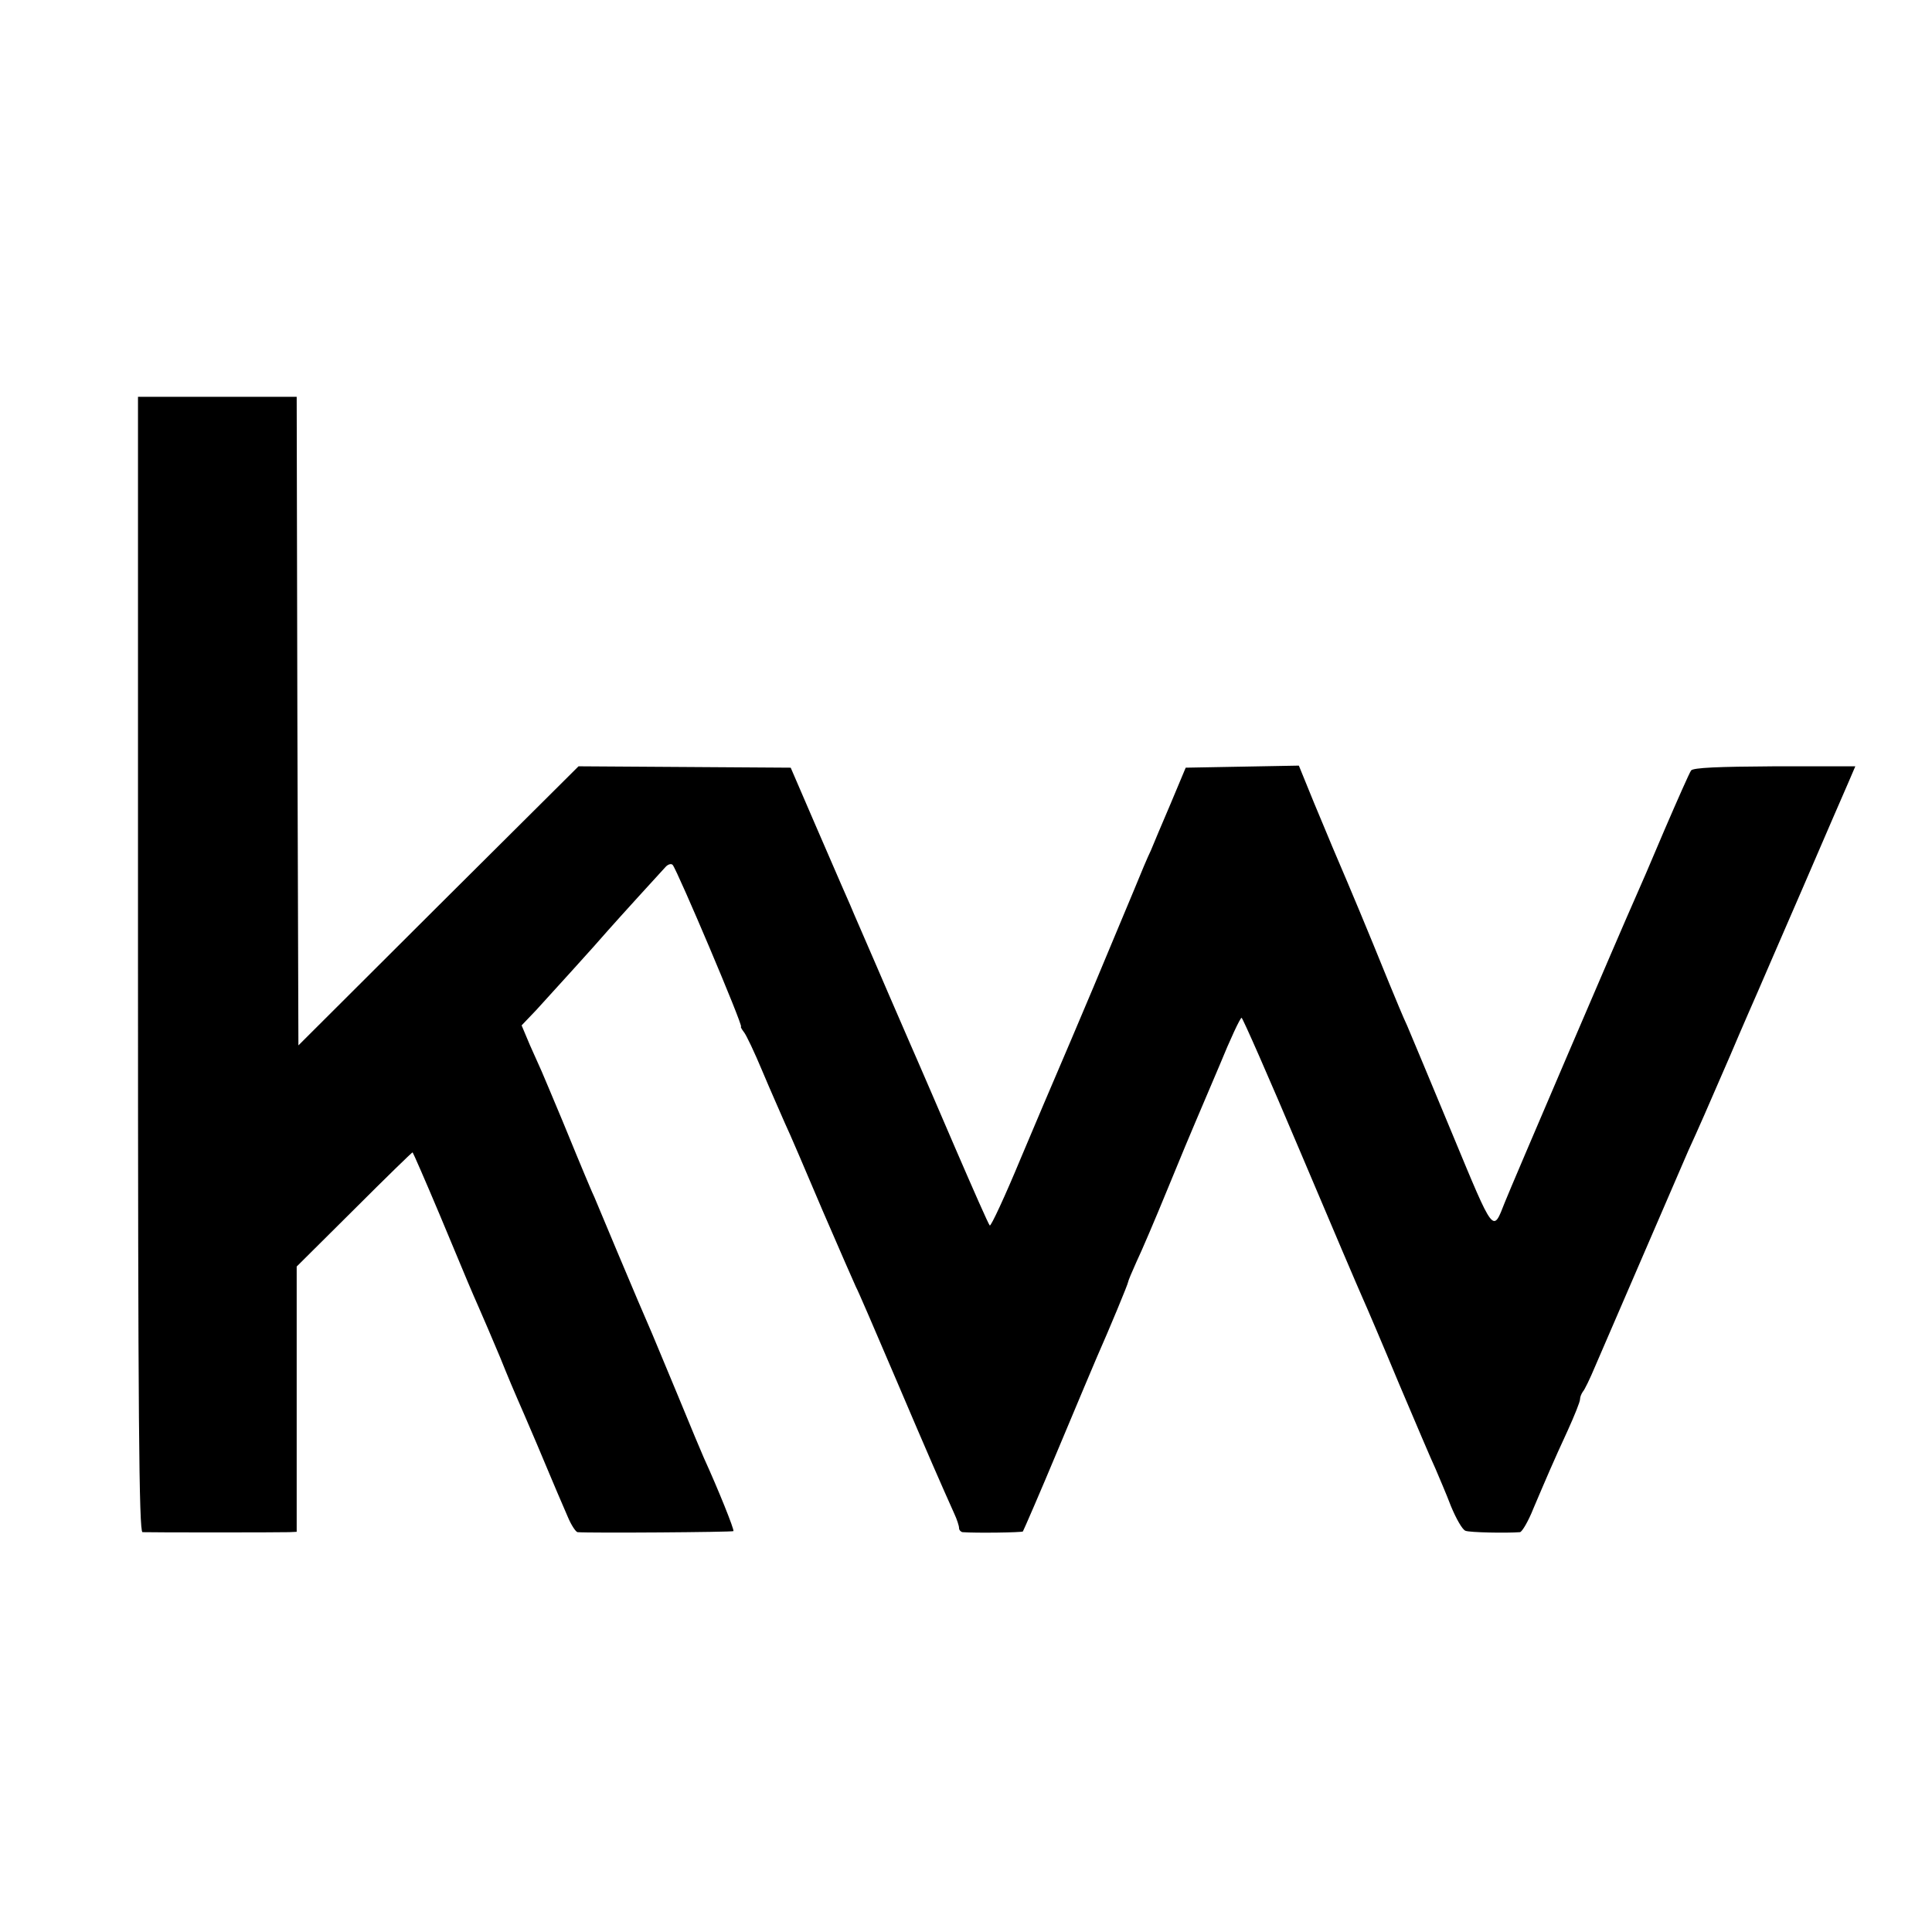
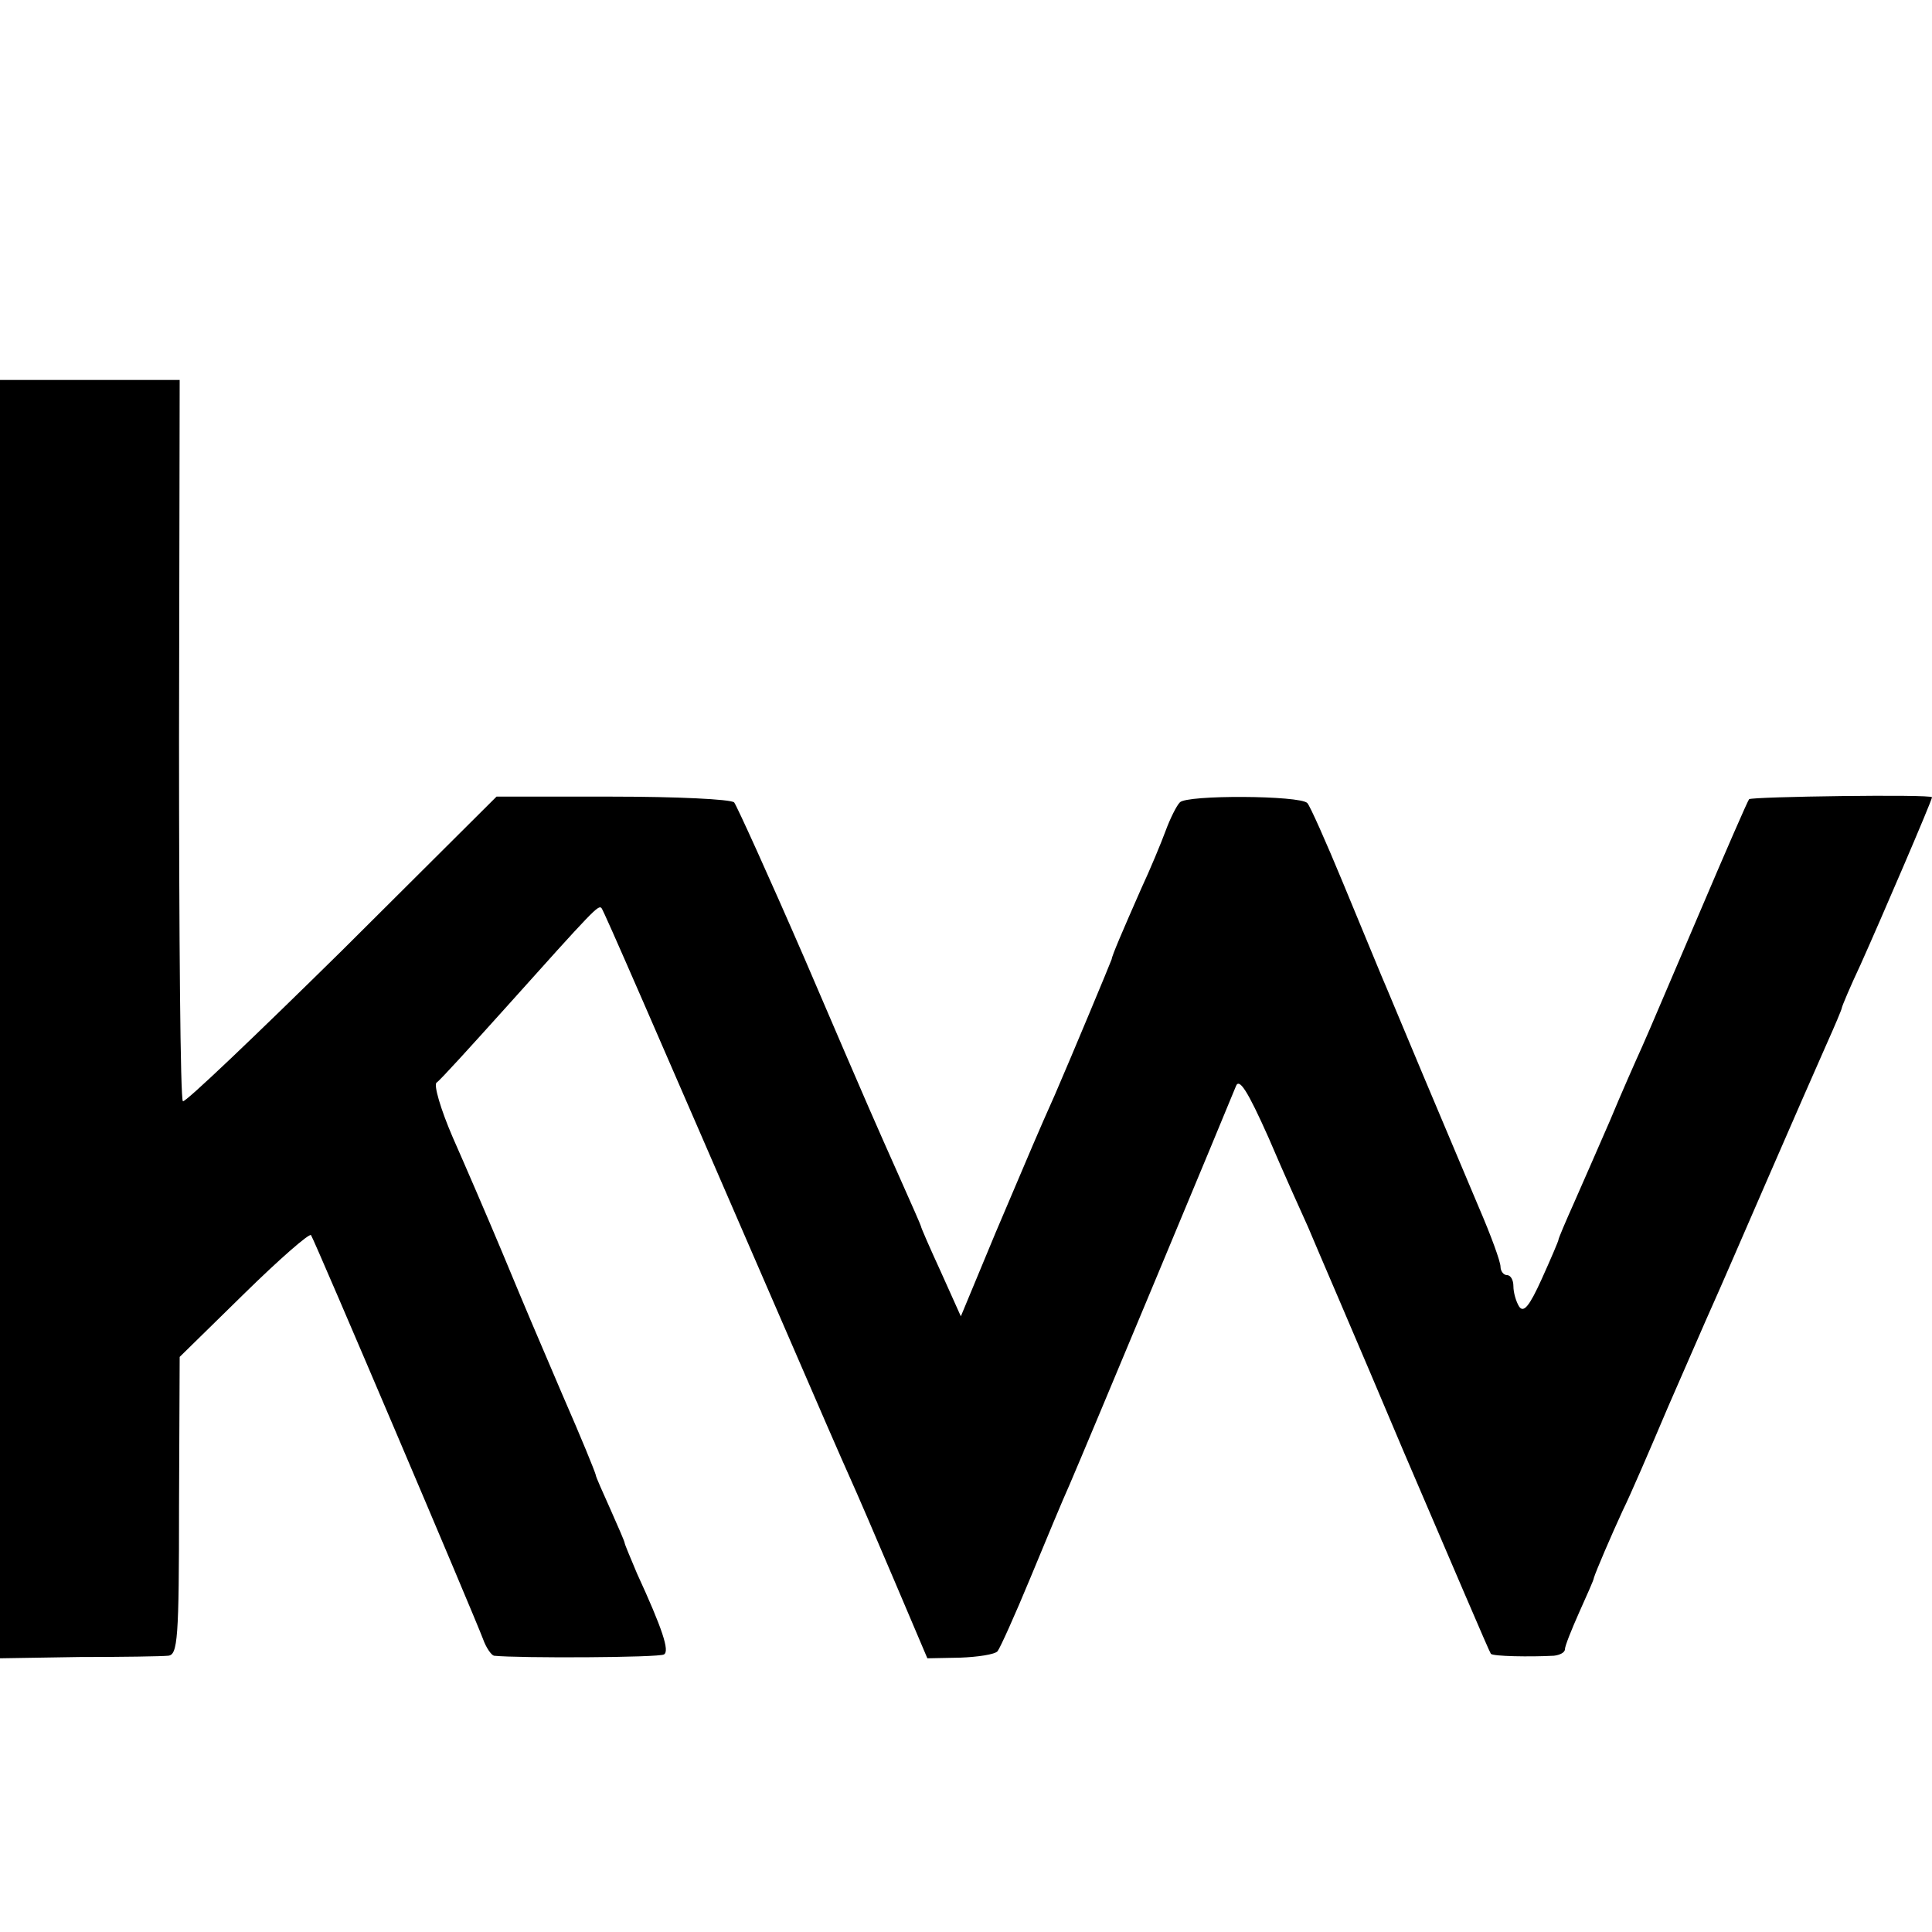
- <svg xmlns="http://www.w3.org/2000/svg" version="1.0" width="16pt" height="16pt" viewBox="0 0 16 16" preserveAspectRatio="xMidYMid meet">
-   <g transform="translate(0,16) scale(0.002857,-0.002857)" fill="#000000" stroke="none">
-     <path d="M400 2805 c0 -1309 3 -1645 13 -1646 20 -1 400 -1 425 0 l22 1 0 384 0 385 166 165 c92 92 168 166 170 166 1 0 37 -82 79 -182 90 -216 88 -211 113 -268 11 -25 39 -90 62 -145 22 -55 45 -109 50 -120 5 -11 30 -69 56 -130 25 -60 52 -123 59 -140 7 -16 21 -49 31 -72 10 -24 23 -43 28 -44 38 -3 448 0 452 3 3 4 -44 121 -86 213 -5 11 -39 92 -75 180 -37 88 -70 169 -75 180 -24 55 -52 121 -100 235 -29 69 -59 141 -67 160 -9 19 -21 49 -28 65 -7 17 -36 86 -64 155 -29 69 -56 134 -61 145 -5 11 -20 45 -34 76 l-24 57 42 44 c40 44 174 191 209 232 30 34 151 167 166 183 7 8 17 11 21 6 14 -17 205 -467 198 -469 -2 0 2 -7 8 -15 7 -8 31 -59 54 -114 23 -55 53 -122 65 -150 13 -27 62 -142 110 -255 49 -113 92 -212 96 -220 5 -8 56 -127 115 -265 98 -230 131 -305 170 -392 8 -17 14 -36 14 -42 0 -6 5 -11 10 -12 40 -3 171 -1 175 2 2 3 50 113 105 245 55 131 104 248 109 259 38 86 91 214 91 219 0 3 11 29 24 58 14 29 55 125 91 213 36 88 72 174 79 190 7 17 39 92 71 167 31 76 60 138 64 138 3 0 80 -175 170 -388 90 -213 172 -405 182 -427 10 -22 57 -132 104 -245 48 -113 95 -224 106 -247 10 -24 31 -72 45 -109 15 -36 33 -68 42 -71 12 -5 118 -7 158 -4 6 1 24 31 39 69 38 89 56 132 99 225 20 44 36 84 36 91 0 7 4 16 8 22 5 5 21 38 36 74 52 120 257 595 270 625 29 63 56 125 121 275 36 85 73 169 80 185 7 17 66 152 130 300 64 149 125 289 135 312 l18 42 -233 0 c-167 -1 -236 -4 -243 -12 -5 -7 -39 -84 -77 -172 -37 -88 -76 -178 -86 -200 -32 -71 -361 -839 -377 -880 -35 -89 -30 -96 -152 198 -62 149 -121 291 -131 314 -11 23 -34 79 -53 125 -64 158 -111 270 -153 368 -11 25 -39 94 -64 153 l-44 108 -164 -3 -164 -3 -44 -105 c-25 -58 -50 -118 -57 -135 -8 -16 -30 -68 -49 -115 -20 -47 -72 -173 -117 -280 -45 -107 -92 -217 -104 -245 -12 -27 -60 -141 -107 -252 -46 -111 -87 -199 -90 -195 -4 4 -48 104 -99 222 -51 118 -100 233 -110 255 -10 22 -32 74 -50 115 -18 41 -48 111 -67 155 -52 121 -62 142 -79 183 -9 20 -20 46 -25 57 -5 11 -40 92 -78 180 l-69 160 -307 2 -308 2 -406 -404 -406 -405 -3 940 -2 940 -230 0 -230 0 0 -1645z" />
+ <svg xmlns="http://www.w3.org/2000/svg" version="1.0" width="300pt" height="300pt" viewBox="0 0 300 300" preserveAspectRatio="xMidYMid meet">
+   <g transform="translate(0,300) scale(0.1,-0.1)" fill="#000000" stroke="none">
+     <path d="M0 1418 l0 -993 123 2 c67 0 129 1 138 2 15 1 17 26 17 233 l1 231 100 98 c55 54 102 95 104 91 6 -9 254 -592 267 -627 5 -14 13 -25 17 -26 38 -4 257 -3 264 2 9 5 -2 39 -42 126 -10 24 -19 45 -19 47 0 2 -10 25 -22 52 -12 27 -23 51 -23 54 -2 7 -21 54 -52 125 -47 110 -51 119 -93 220 -23 55 -58 136 -77 179 -19 44 -30 82 -25 85 5 3 53 56 107 116 138 154 144 160 149 155 4 -5 76 -171 288 -660 44 -102 88 -203 98 -225 10 -22 41 -94 69 -160 l51 -120 51 1 c27 1 54 5 58 10 4 5 27 56 51 114 24 58 51 123 61 145 23 53 249 595 258 618 5 14 18 -6 51 -80 23 -54 51 -116 61 -138 9 -22 77 -179 149 -350 73 -170 133 -311 135 -313 3 -4 61 -5 98 -3 9 1 17 5 17 10 0 5 10 30 22 57 12 27 23 51 23 54 3 10 27 66 45 105 11 22 42 94 70 160 29 66 60 138 70 160 10 22 48 110 85 195 37 85 78 179 91 208 13 29 24 55 24 57 0 2 13 33 29 67 31 69 111 255 111 260 0 5 -280 1 -284 -3 -2 -2 -36 -80 -76 -174 -40 -93 -80 -188 -90 -210 -10 -22 -33 -74 -50 -115 -18 -41 -43 -99 -56 -128 -13 -29 -24 -55 -24 -57 0 -2 -12 -30 -26 -61 -19 -42 -28 -53 -35 -43 -5 8 -9 22 -9 32 0 9 -4 17 -10 17 -5 0 -10 6 -10 13 0 8 -15 49 -34 93 -18 43 -57 135 -86 204 -29 69 -58 139 -65 155 -7 17 -34 82 -60 145 -26 63 -51 119 -55 123 -11 12 -188 13 -198 1 -5 -5 -15 -25 -22 -44 -7 -19 -24 -60 -38 -90 -29 -66 -45 -103 -46 -110 -2 -6 -62 -150 -88 -210 -29 -65 -32 -73 -92 -214 l-54 -130 -31 69 c-17 37 -31 69 -31 71 0 1 -14 33 -31 71 -44 99 -40 89 -149 343 -56 129 -106 239 -110 244 -5 5 -90 9 -189 9 l-180 0 -240 -239 c-133 -131 -244 -237 -247 -234 -4 3 -6 256 -6 563 l1 557 -139 0 -140 0 0 -992z" />
  </g>
</svg>
